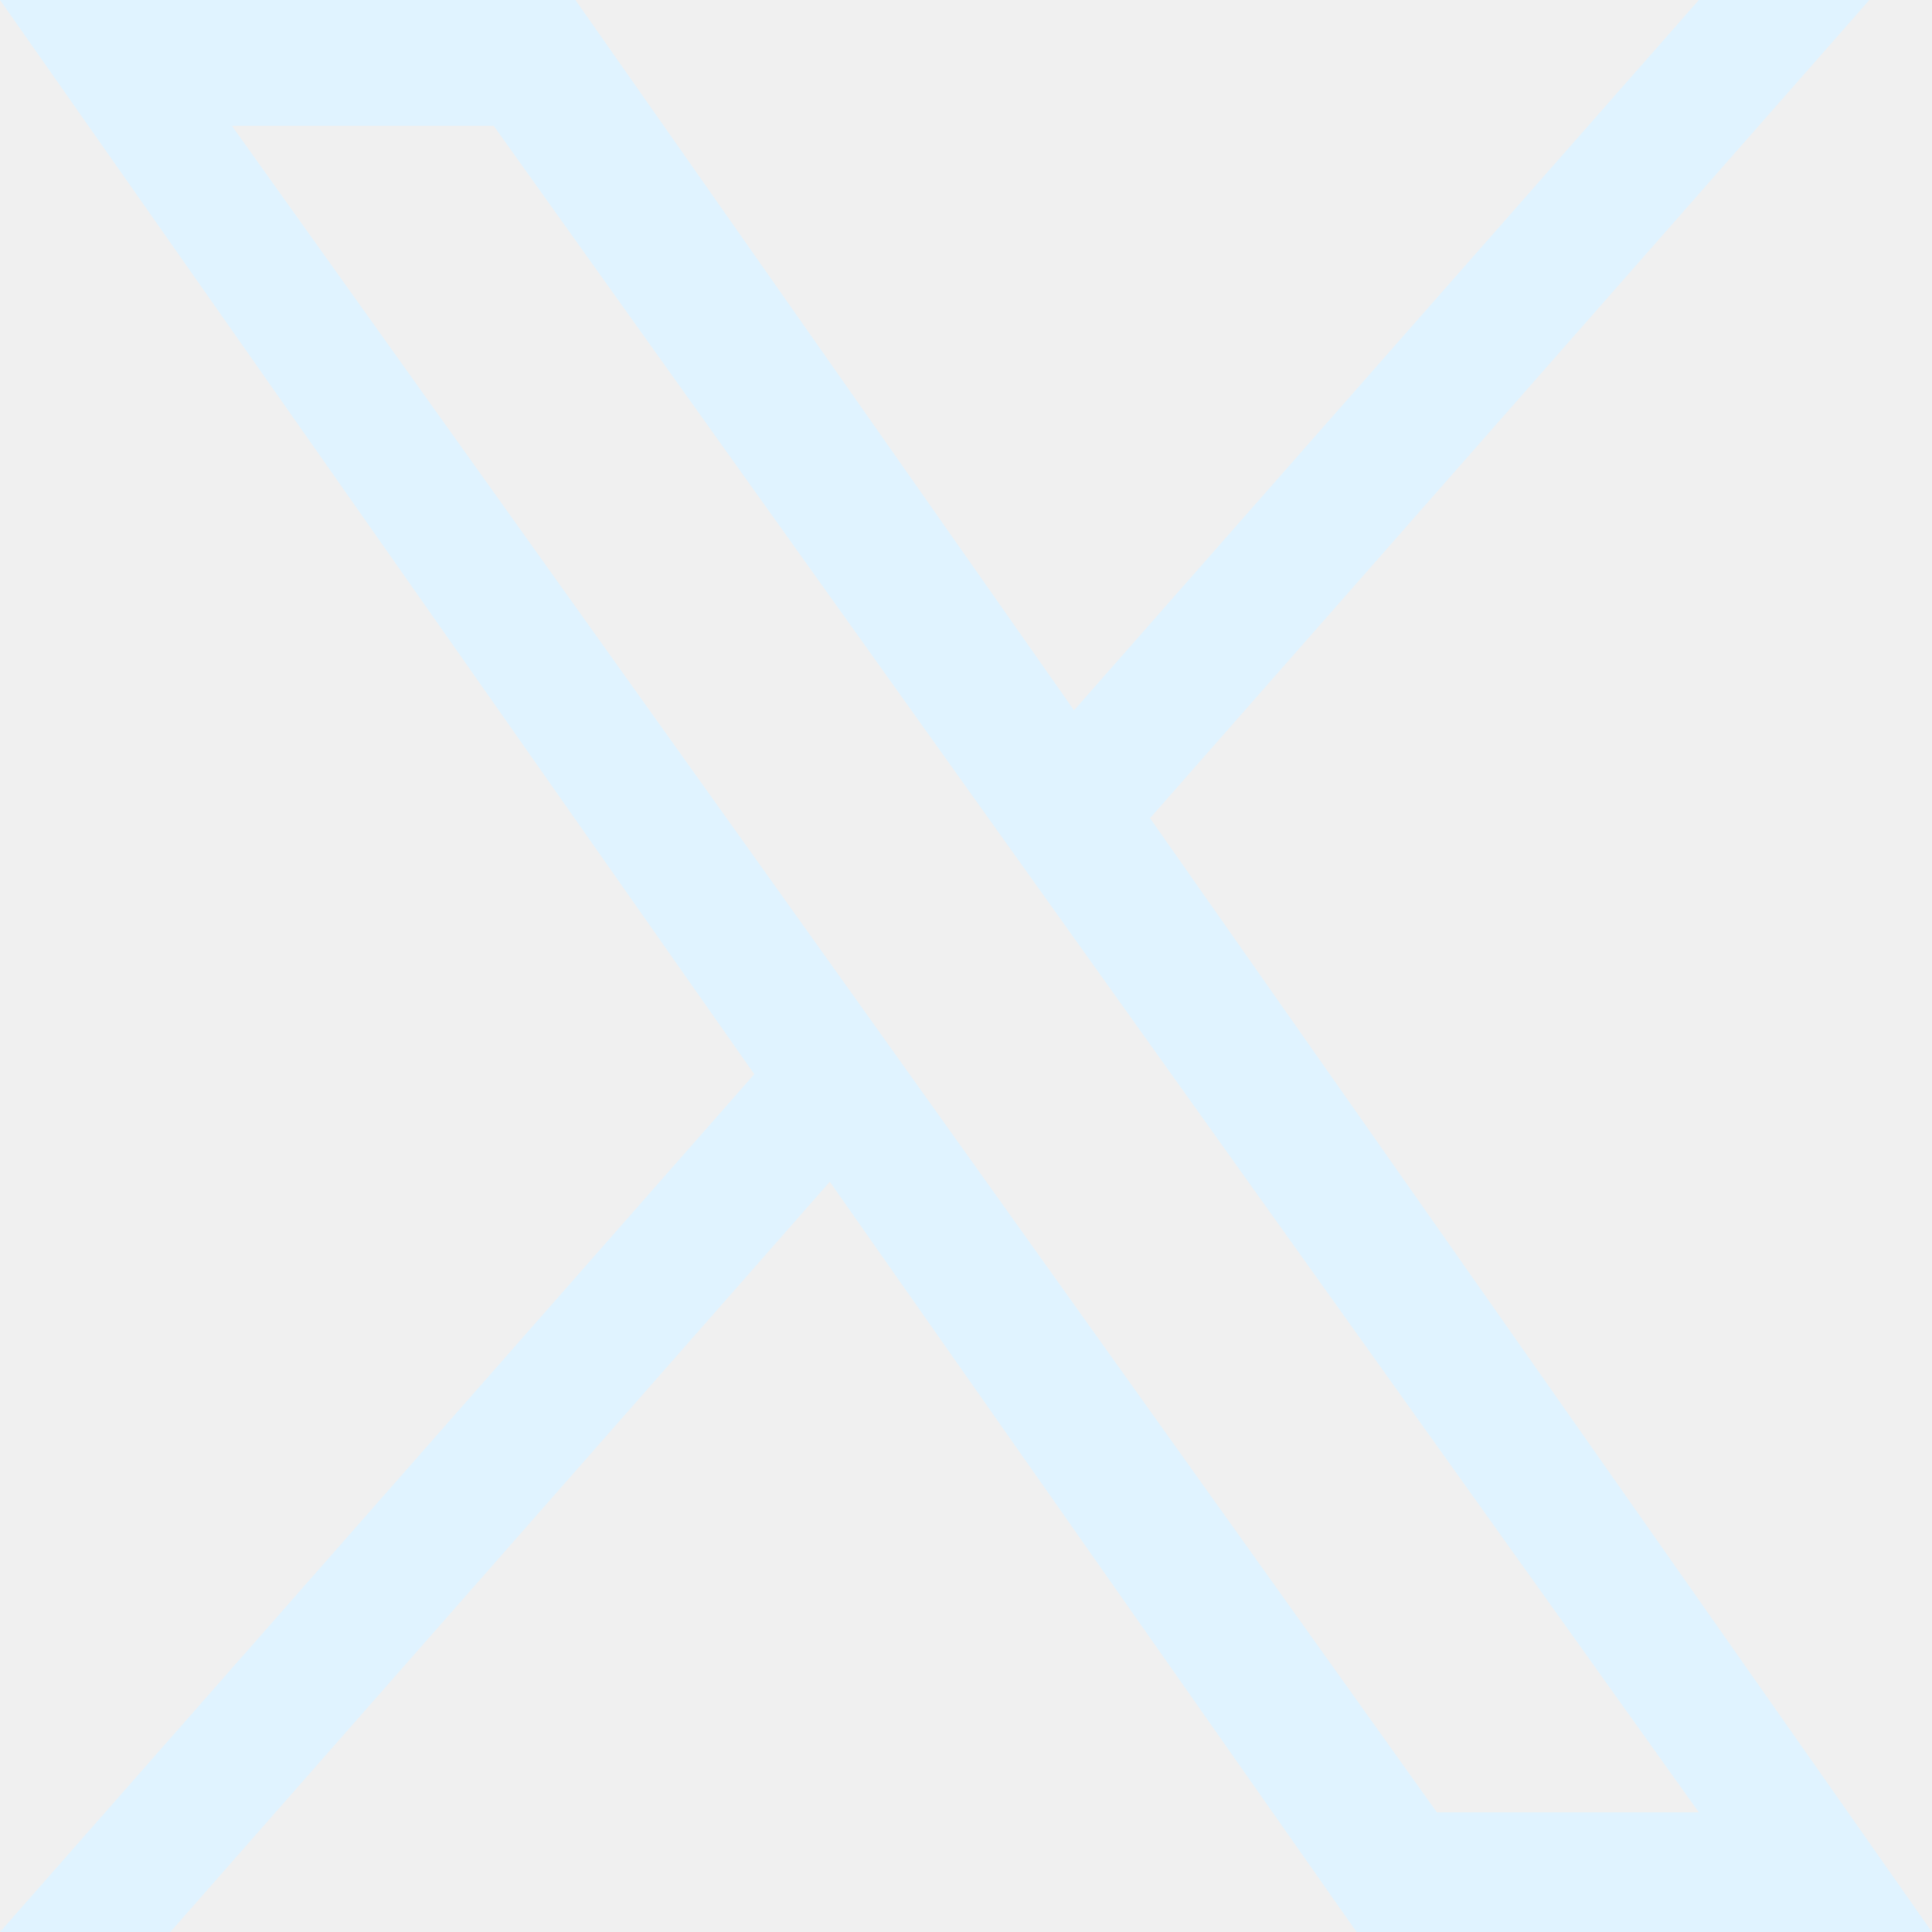
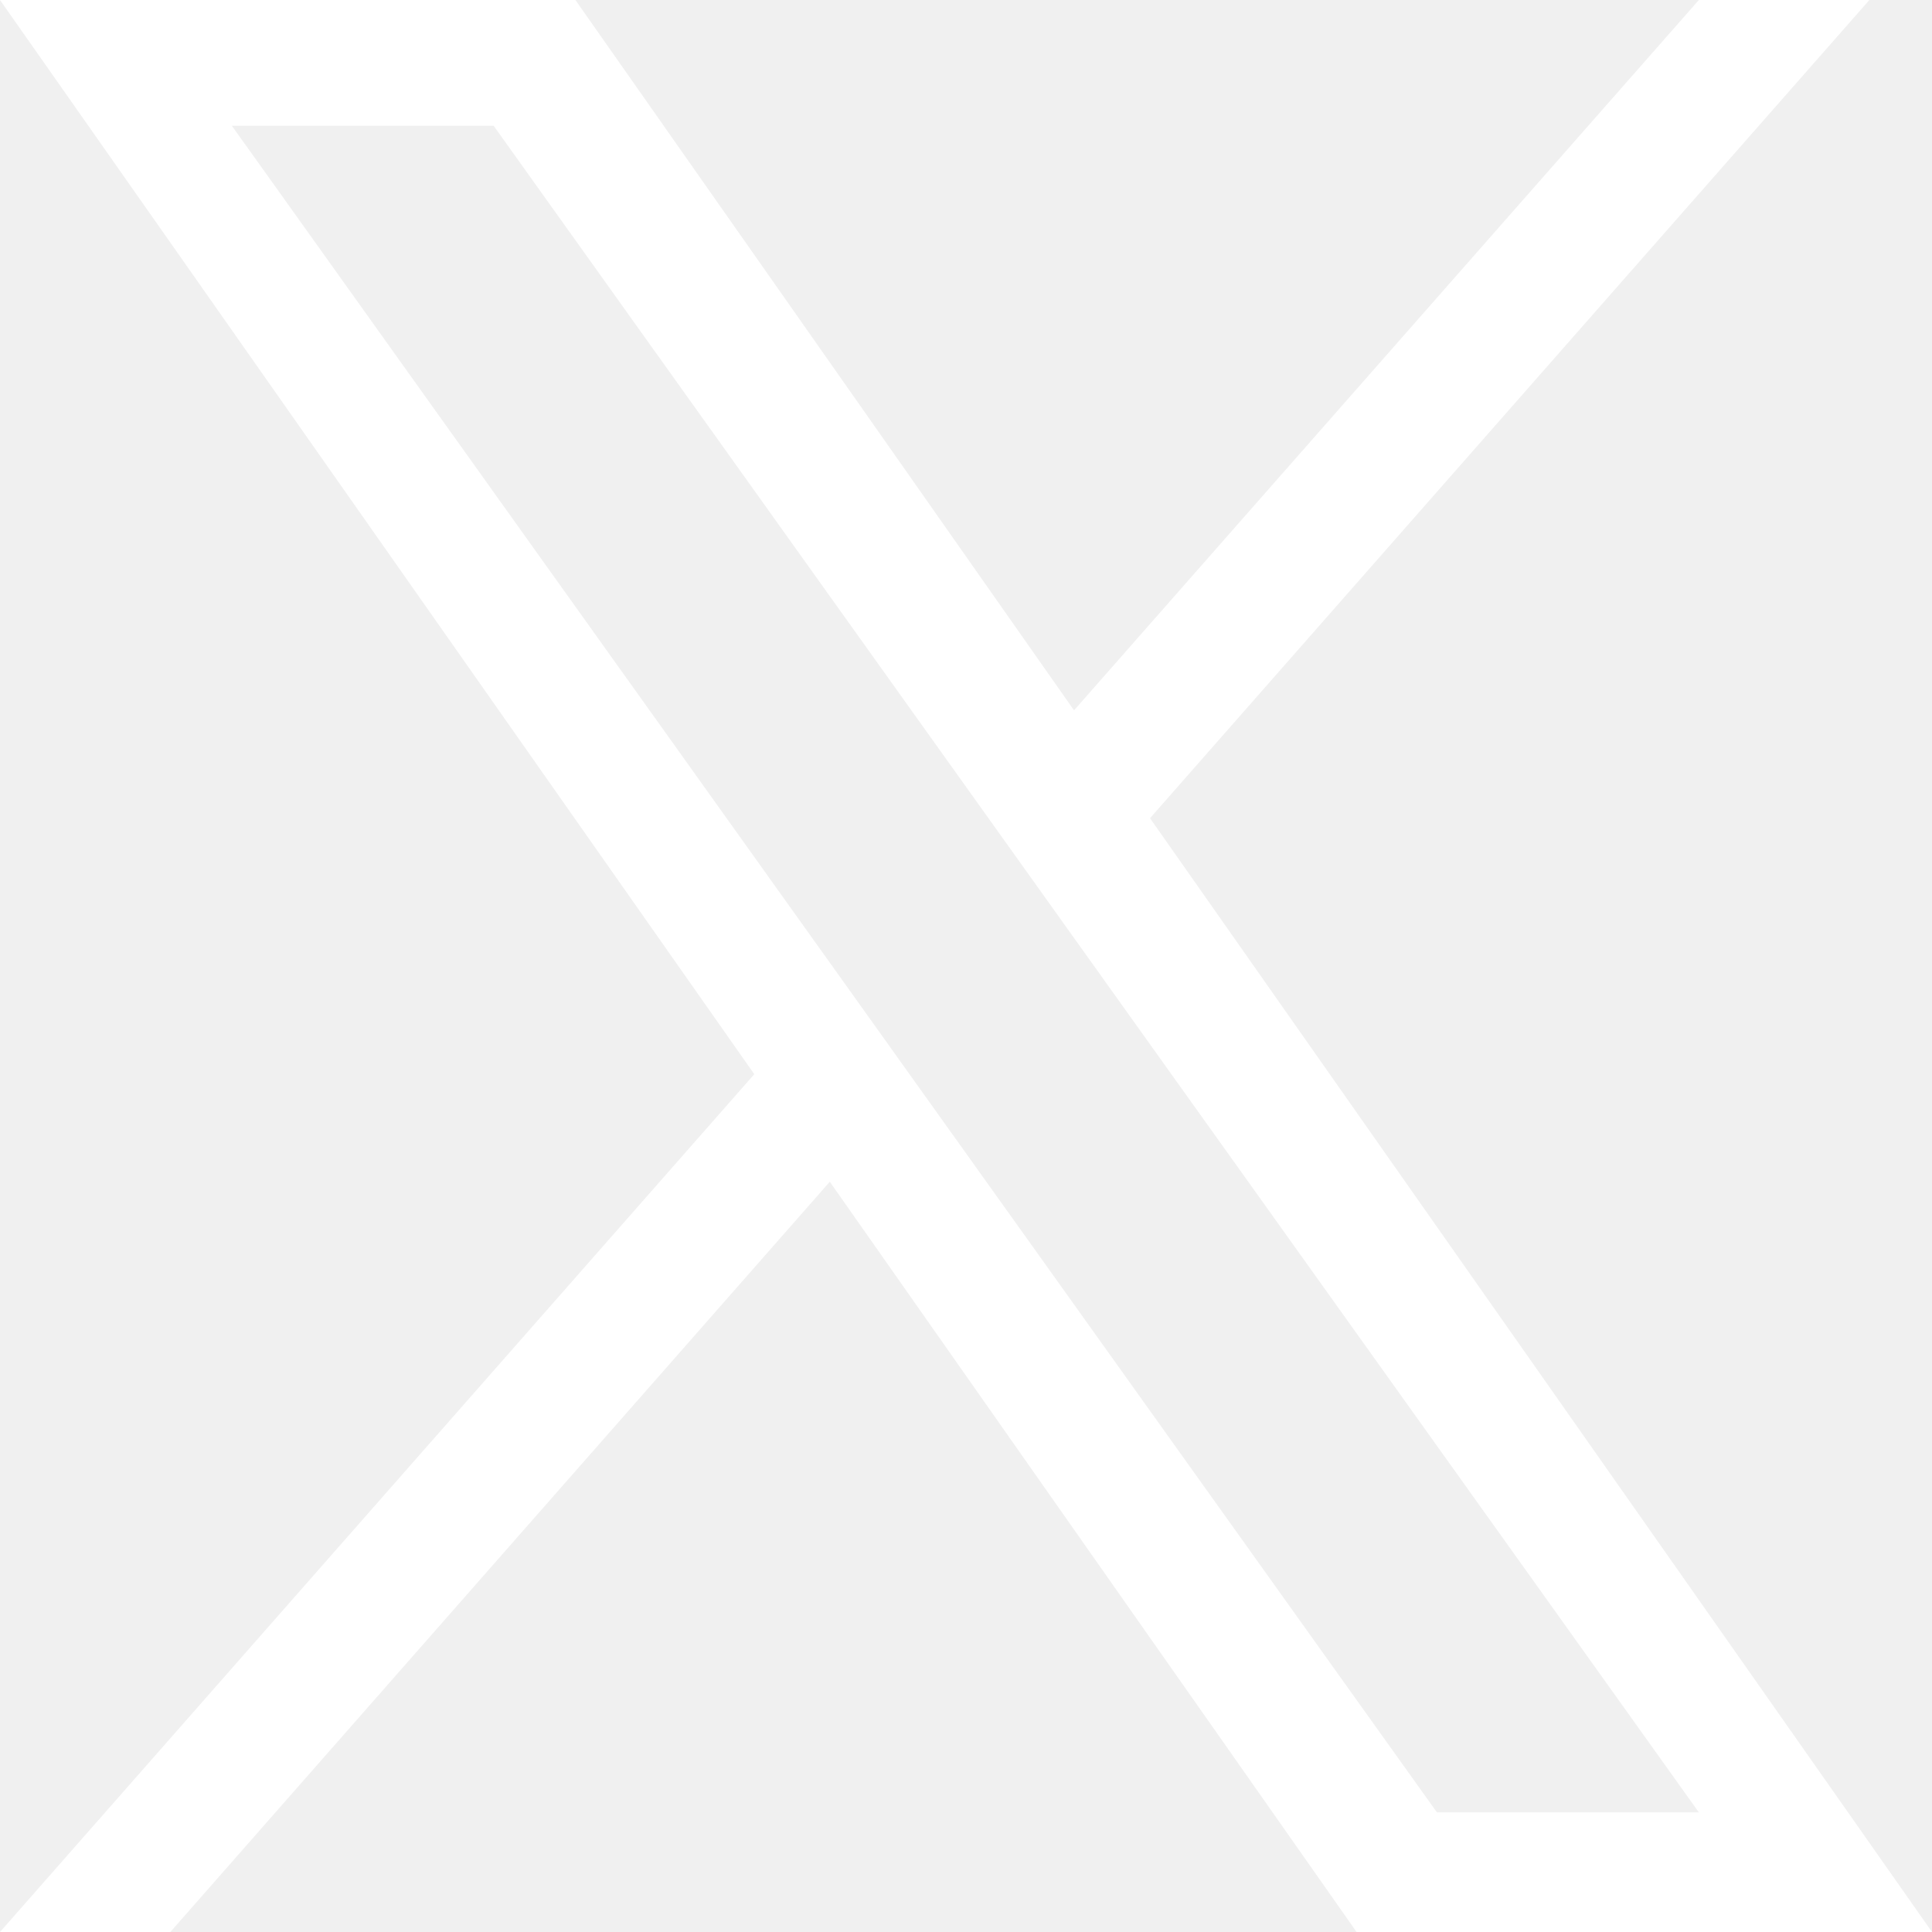
- <svg xmlns="http://www.w3.org/2000/svg" width="12" height="12" viewBox="0 0 12 12" fill="none">
+ <svg xmlns="http://www.w3.org/2000/svg" width="12" height="12" viewBox="0 0 12 12" fill="none" color="white">
  <g clip-path="url(#clip0_8597_18265)">
-     <path d="M7.143 5.082L11.611 0H10.552L6.671 4.412L3.574 0H0L4.685 6.672L0 12H1.058L5.154 7.34L8.426 12H12M1.44 0.781H3.066L10.552 11.257H8.925" fill="#E0F3FF" />
+     <path d="M7.143 5.082L11.611 0H10.552L6.671 4.412L3.574 0H0L4.685 6.672L0 12H1.058L5.154 7.34L8.426 12H12M1.44 0.781H3.066L10.552 11.257H8.925" fill="currentColor" />
  </g>
  <defs>
    <clipPath id="clip0_8597_18265">
      <rect width="12" height="12" fill="white" />
    </clipPath>
  </defs>
</svg>
